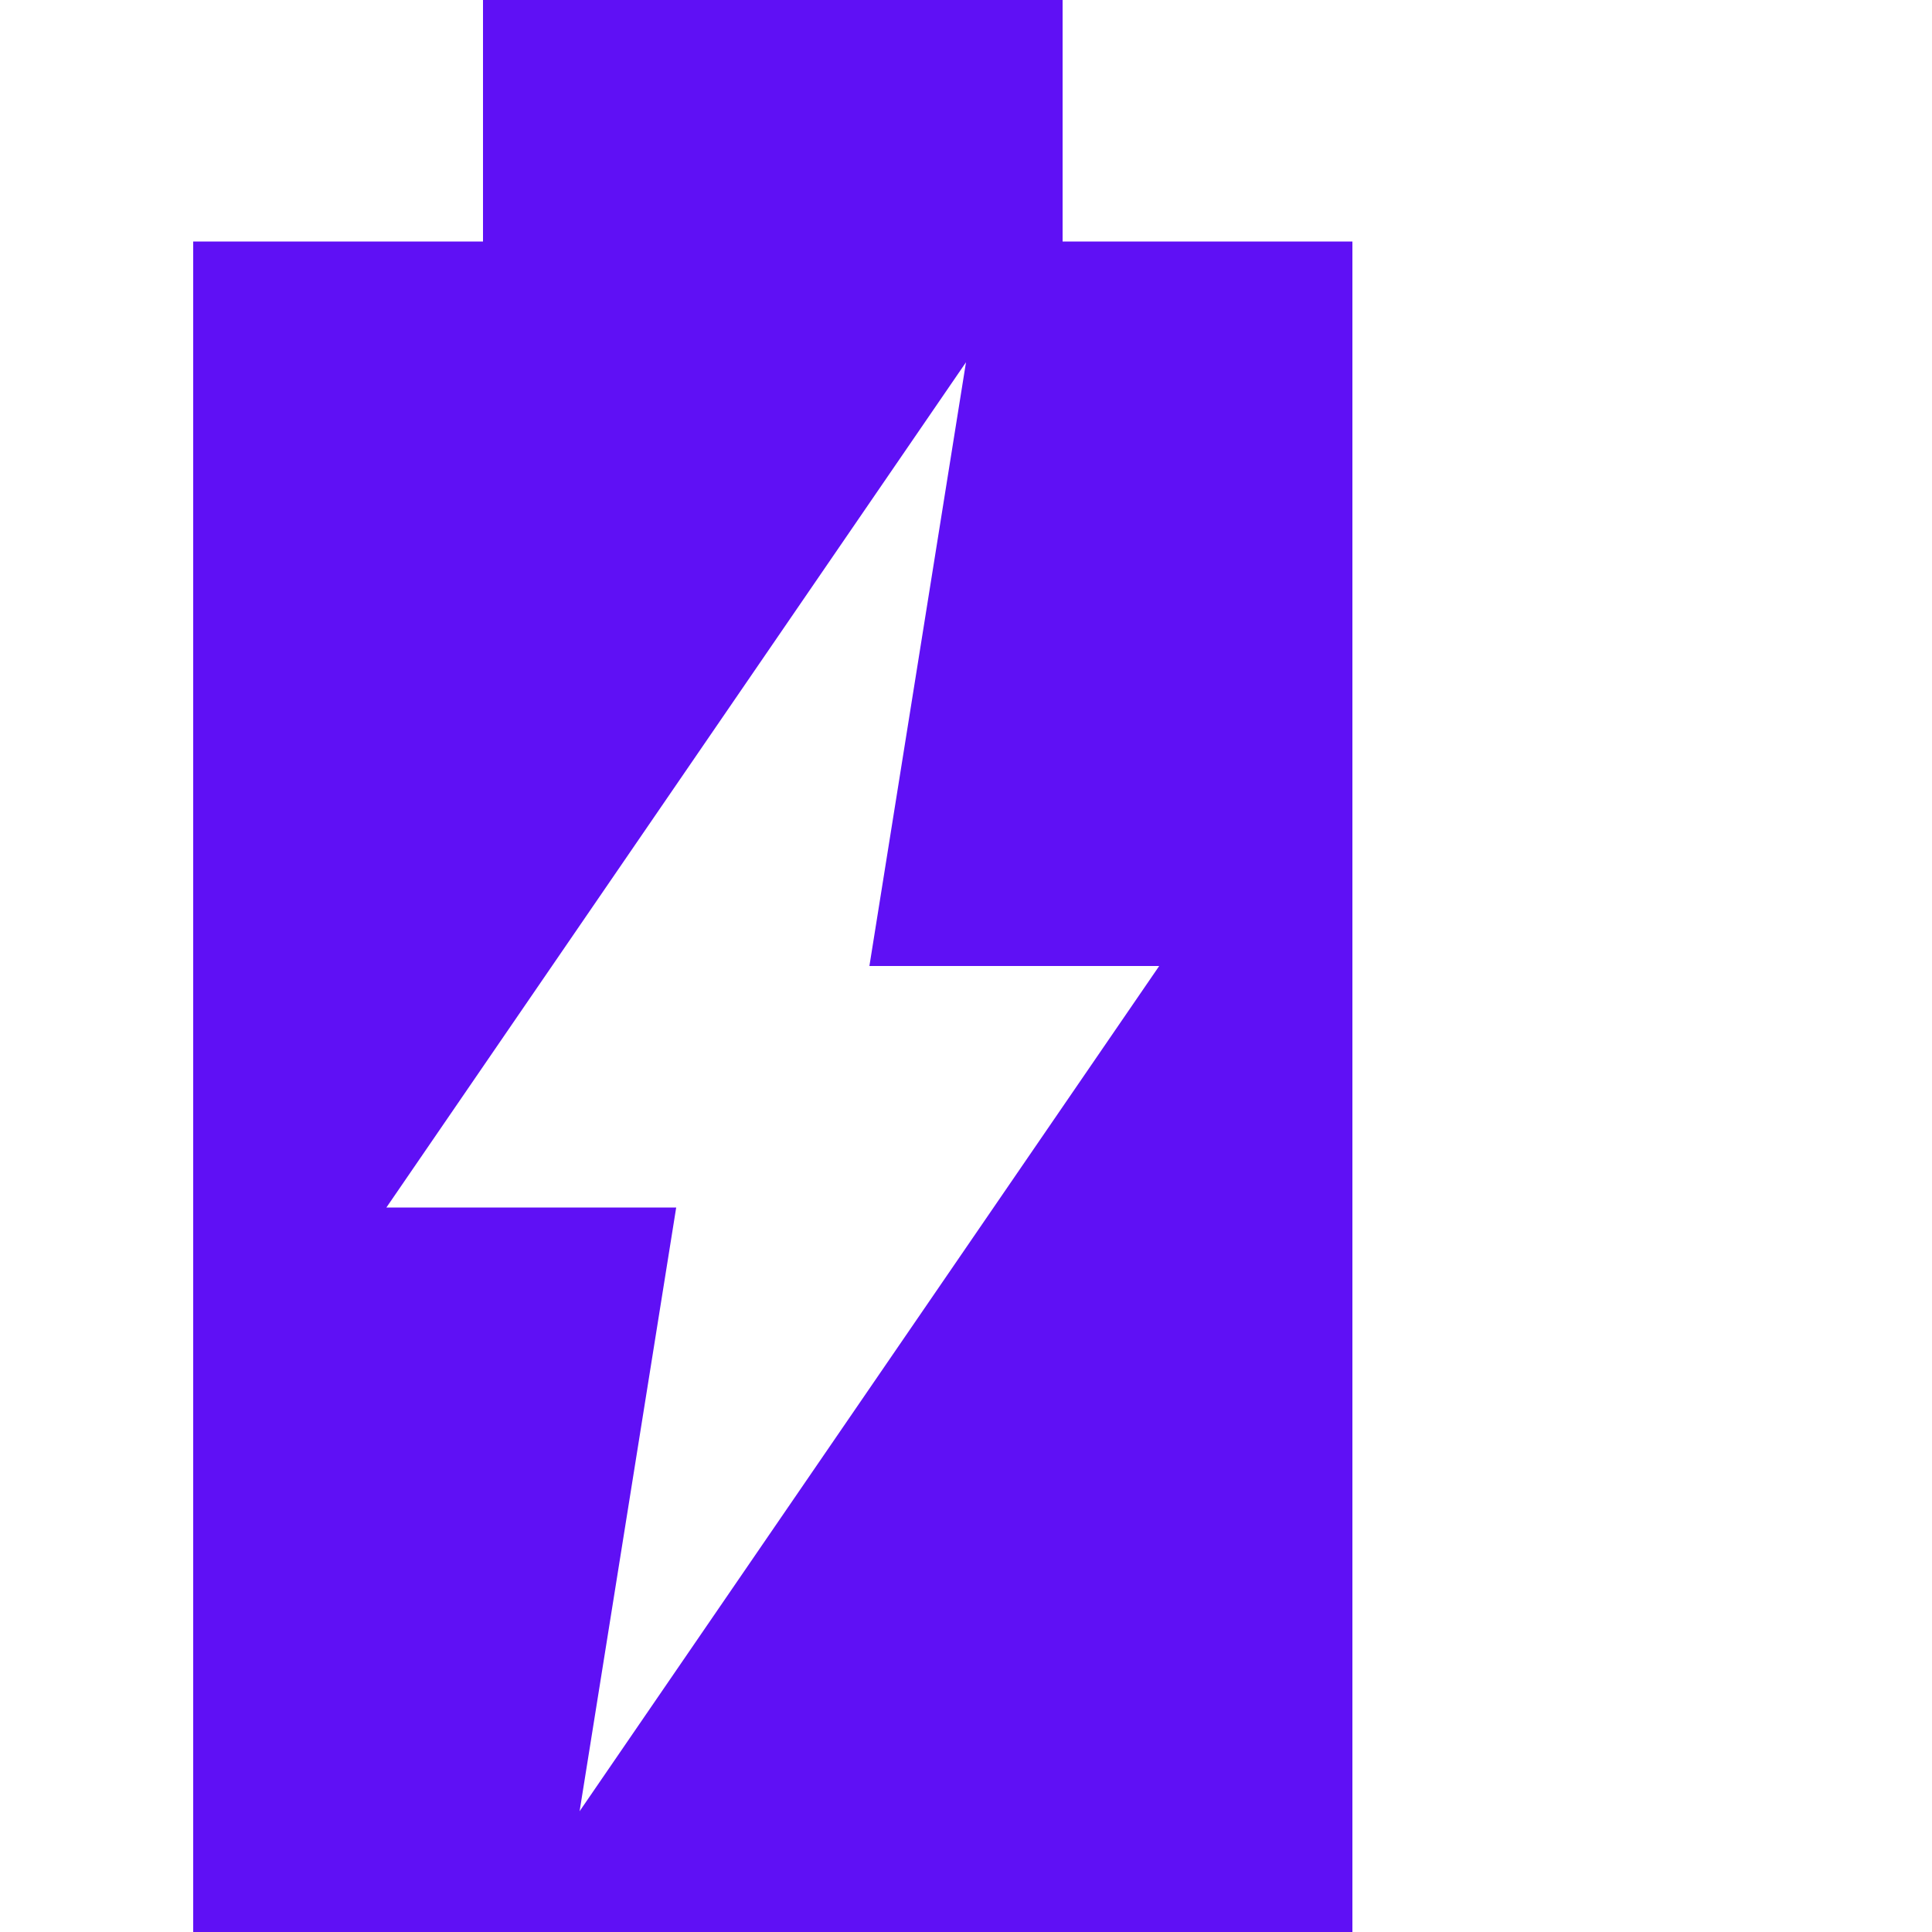
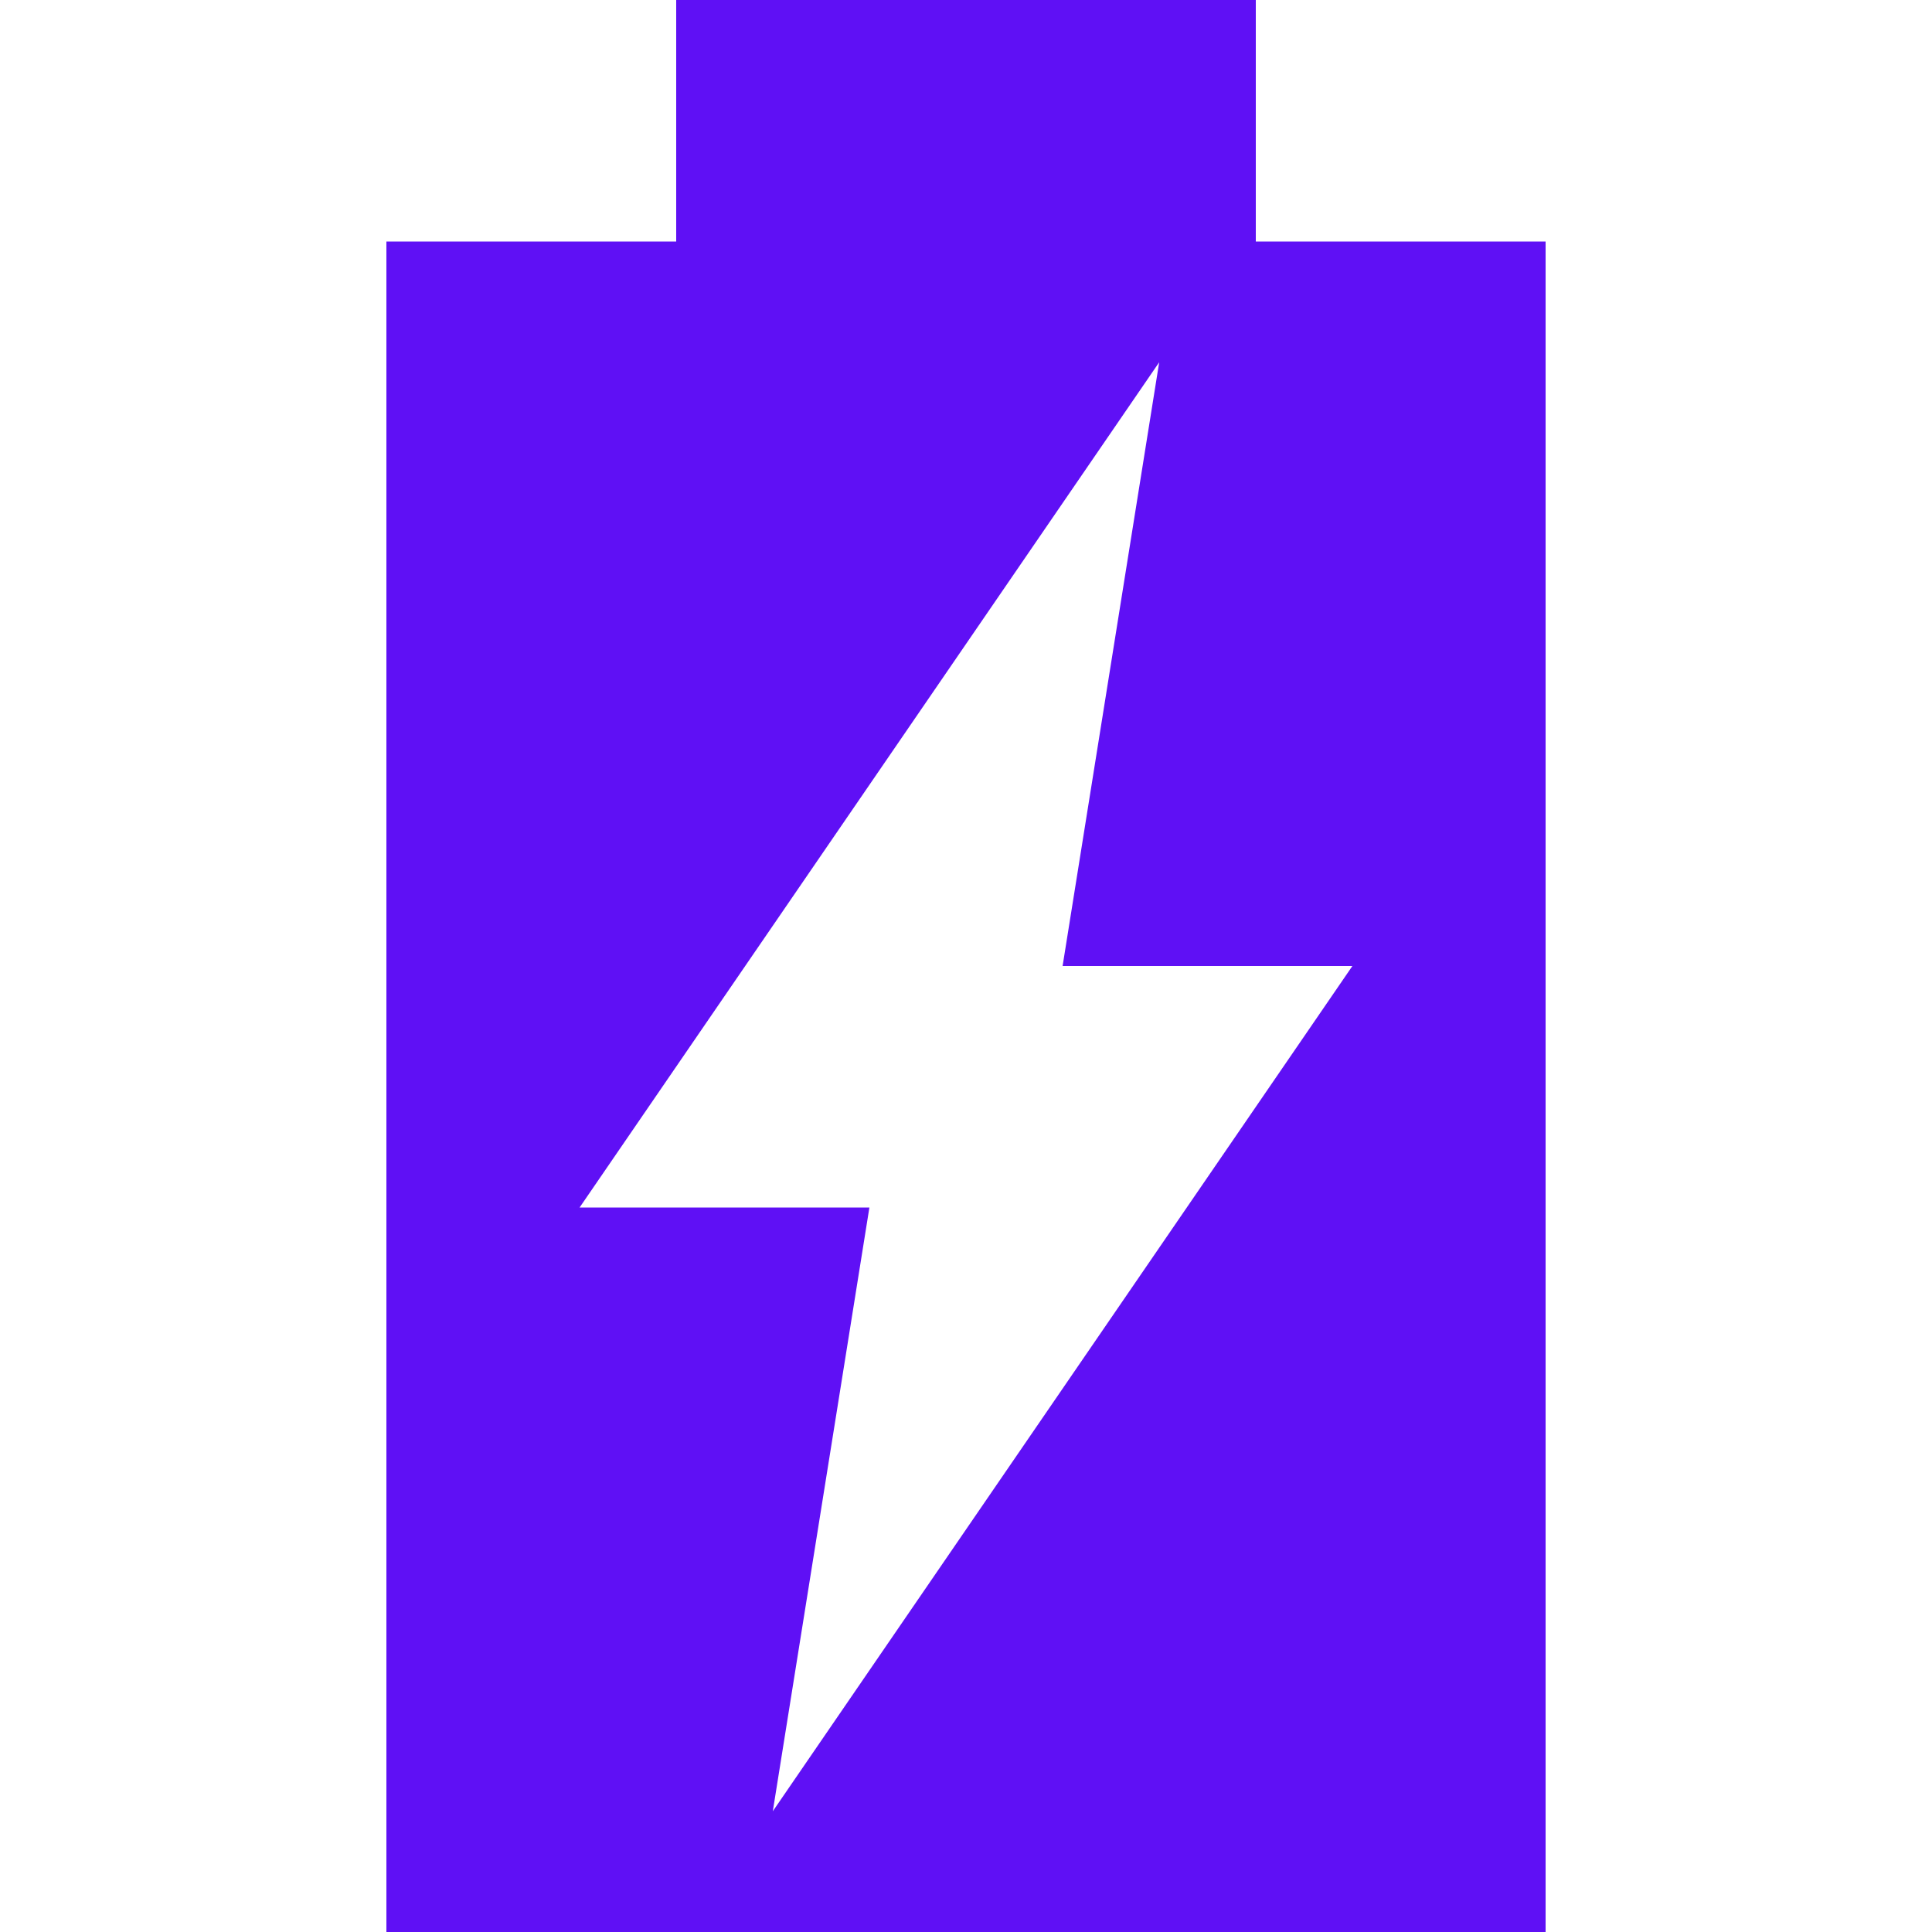
<svg xmlns="http://www.w3.org/2000/svg" viewBox="0 0 16 16">
-   <g transform="scale(0.8,1)">
+   <g transform="translate(1.6,0) scale(0.8,1)">
    <path d="M 5,0 5,2 2,2 2,16 14,16 14,2 11,2 11,0 5,0 z m 5,3 -1,5 3,0 -6,7 1,-5 -3,0 6,-7 z" style="fill:#5f10f5" />
  </g>
</svg>
